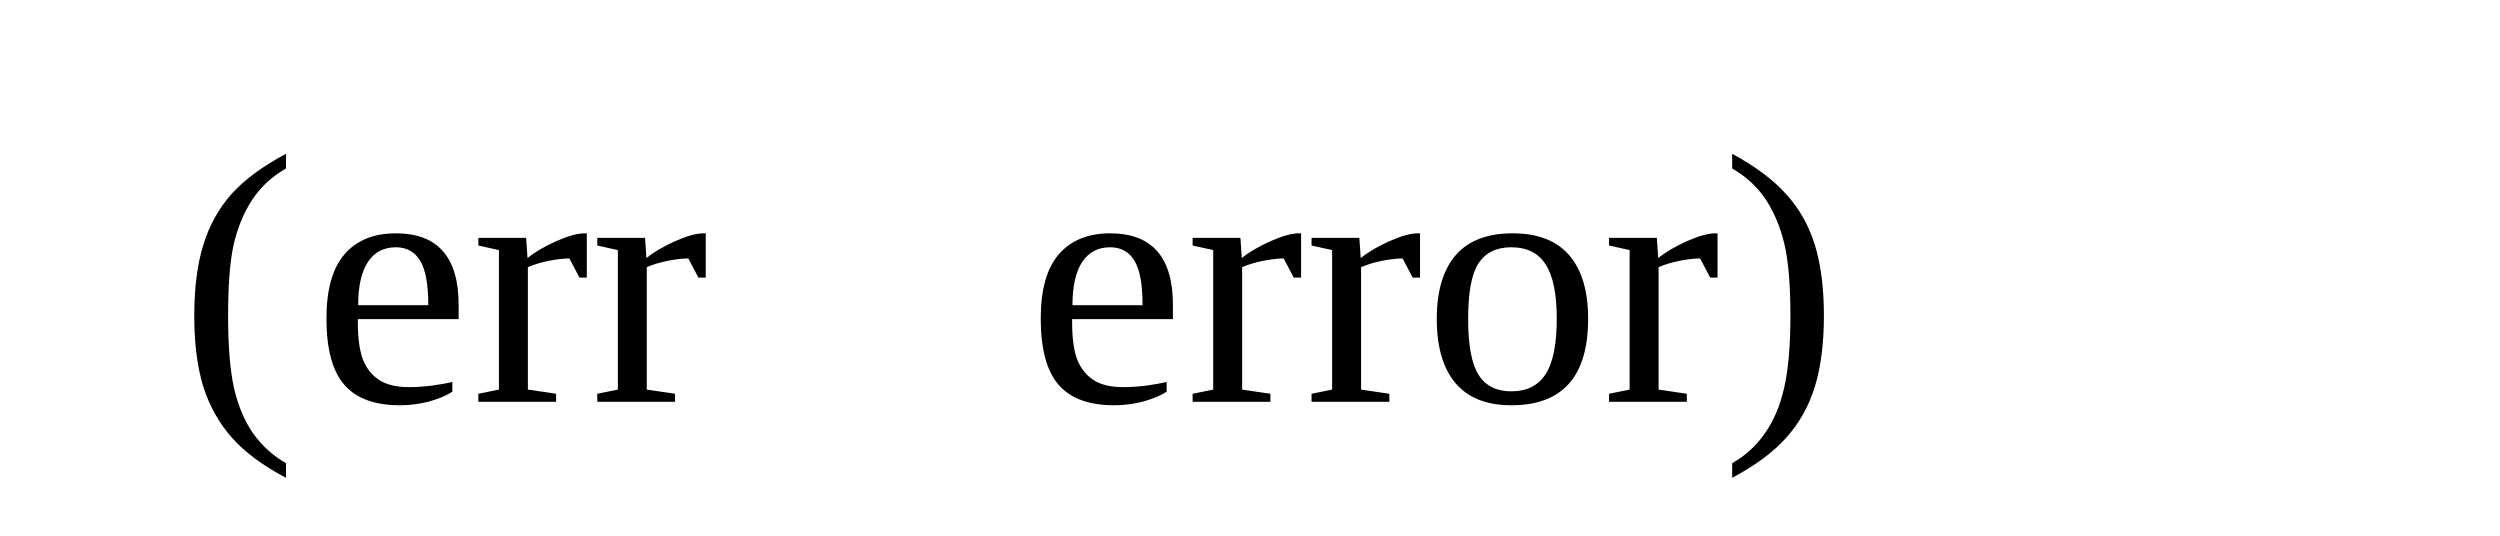
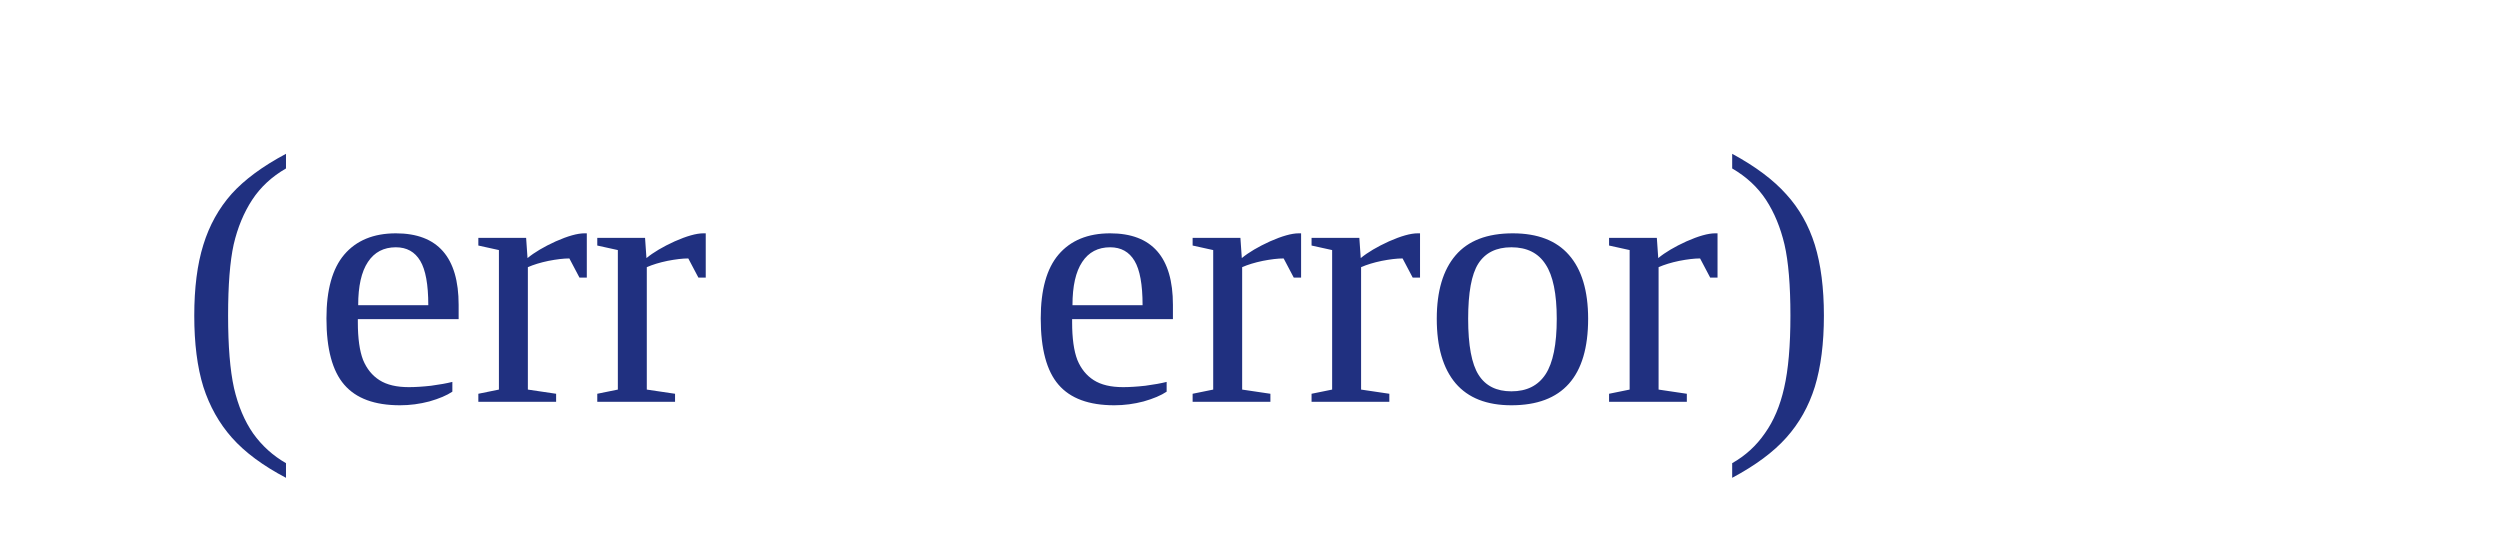
<svg xmlns="http://www.w3.org/2000/svg" version="1.1" viewBox="493 72 112 24" width="112px" height="24px">
  <rect fill="rgb(255,255,255)" fill-opacity="1" width="112" height="24" x="493" y="72" />
-   <text fill="rgb(0,0,0)" fill-opacity="1.0" font-size="16" x="501" y="90" textLength="6" lengthAdjust="spacingAndGlyphs">(</text>
-   <text fill="rgb(0,0,0)" fill-opacity="1.0" font-size="16" x="507" y="90" textLength="24" lengthAdjust="spacingAndGlyphs">err</text>
-   <text fill="rgb(0,0,0)" fill-opacity="1.0" font-size="16" x="539" y="90" textLength="46" lengthAdjust="spacingAndGlyphs">error)</text>
+   <text fill="rgb(32,48,128)" fill-opacity="1.0" font-size="16" x="501" y="90" textLength="6" lengthAdjust="spacingAndGlyphs">(</text>
+   <text fill="rgb(32,48,128)" fill-opacity="1.0" font-size="16" x="507" y="90" textLength="24" lengthAdjust="spacingAndGlyphs">err</text>
+   <text fill="rgb(32,48,128)" fill-opacity="1.0" font-size="16" x="539" y="90" textLength="46" lengthAdjust="spacingAndGlyphs">error)</text>
</svg>
